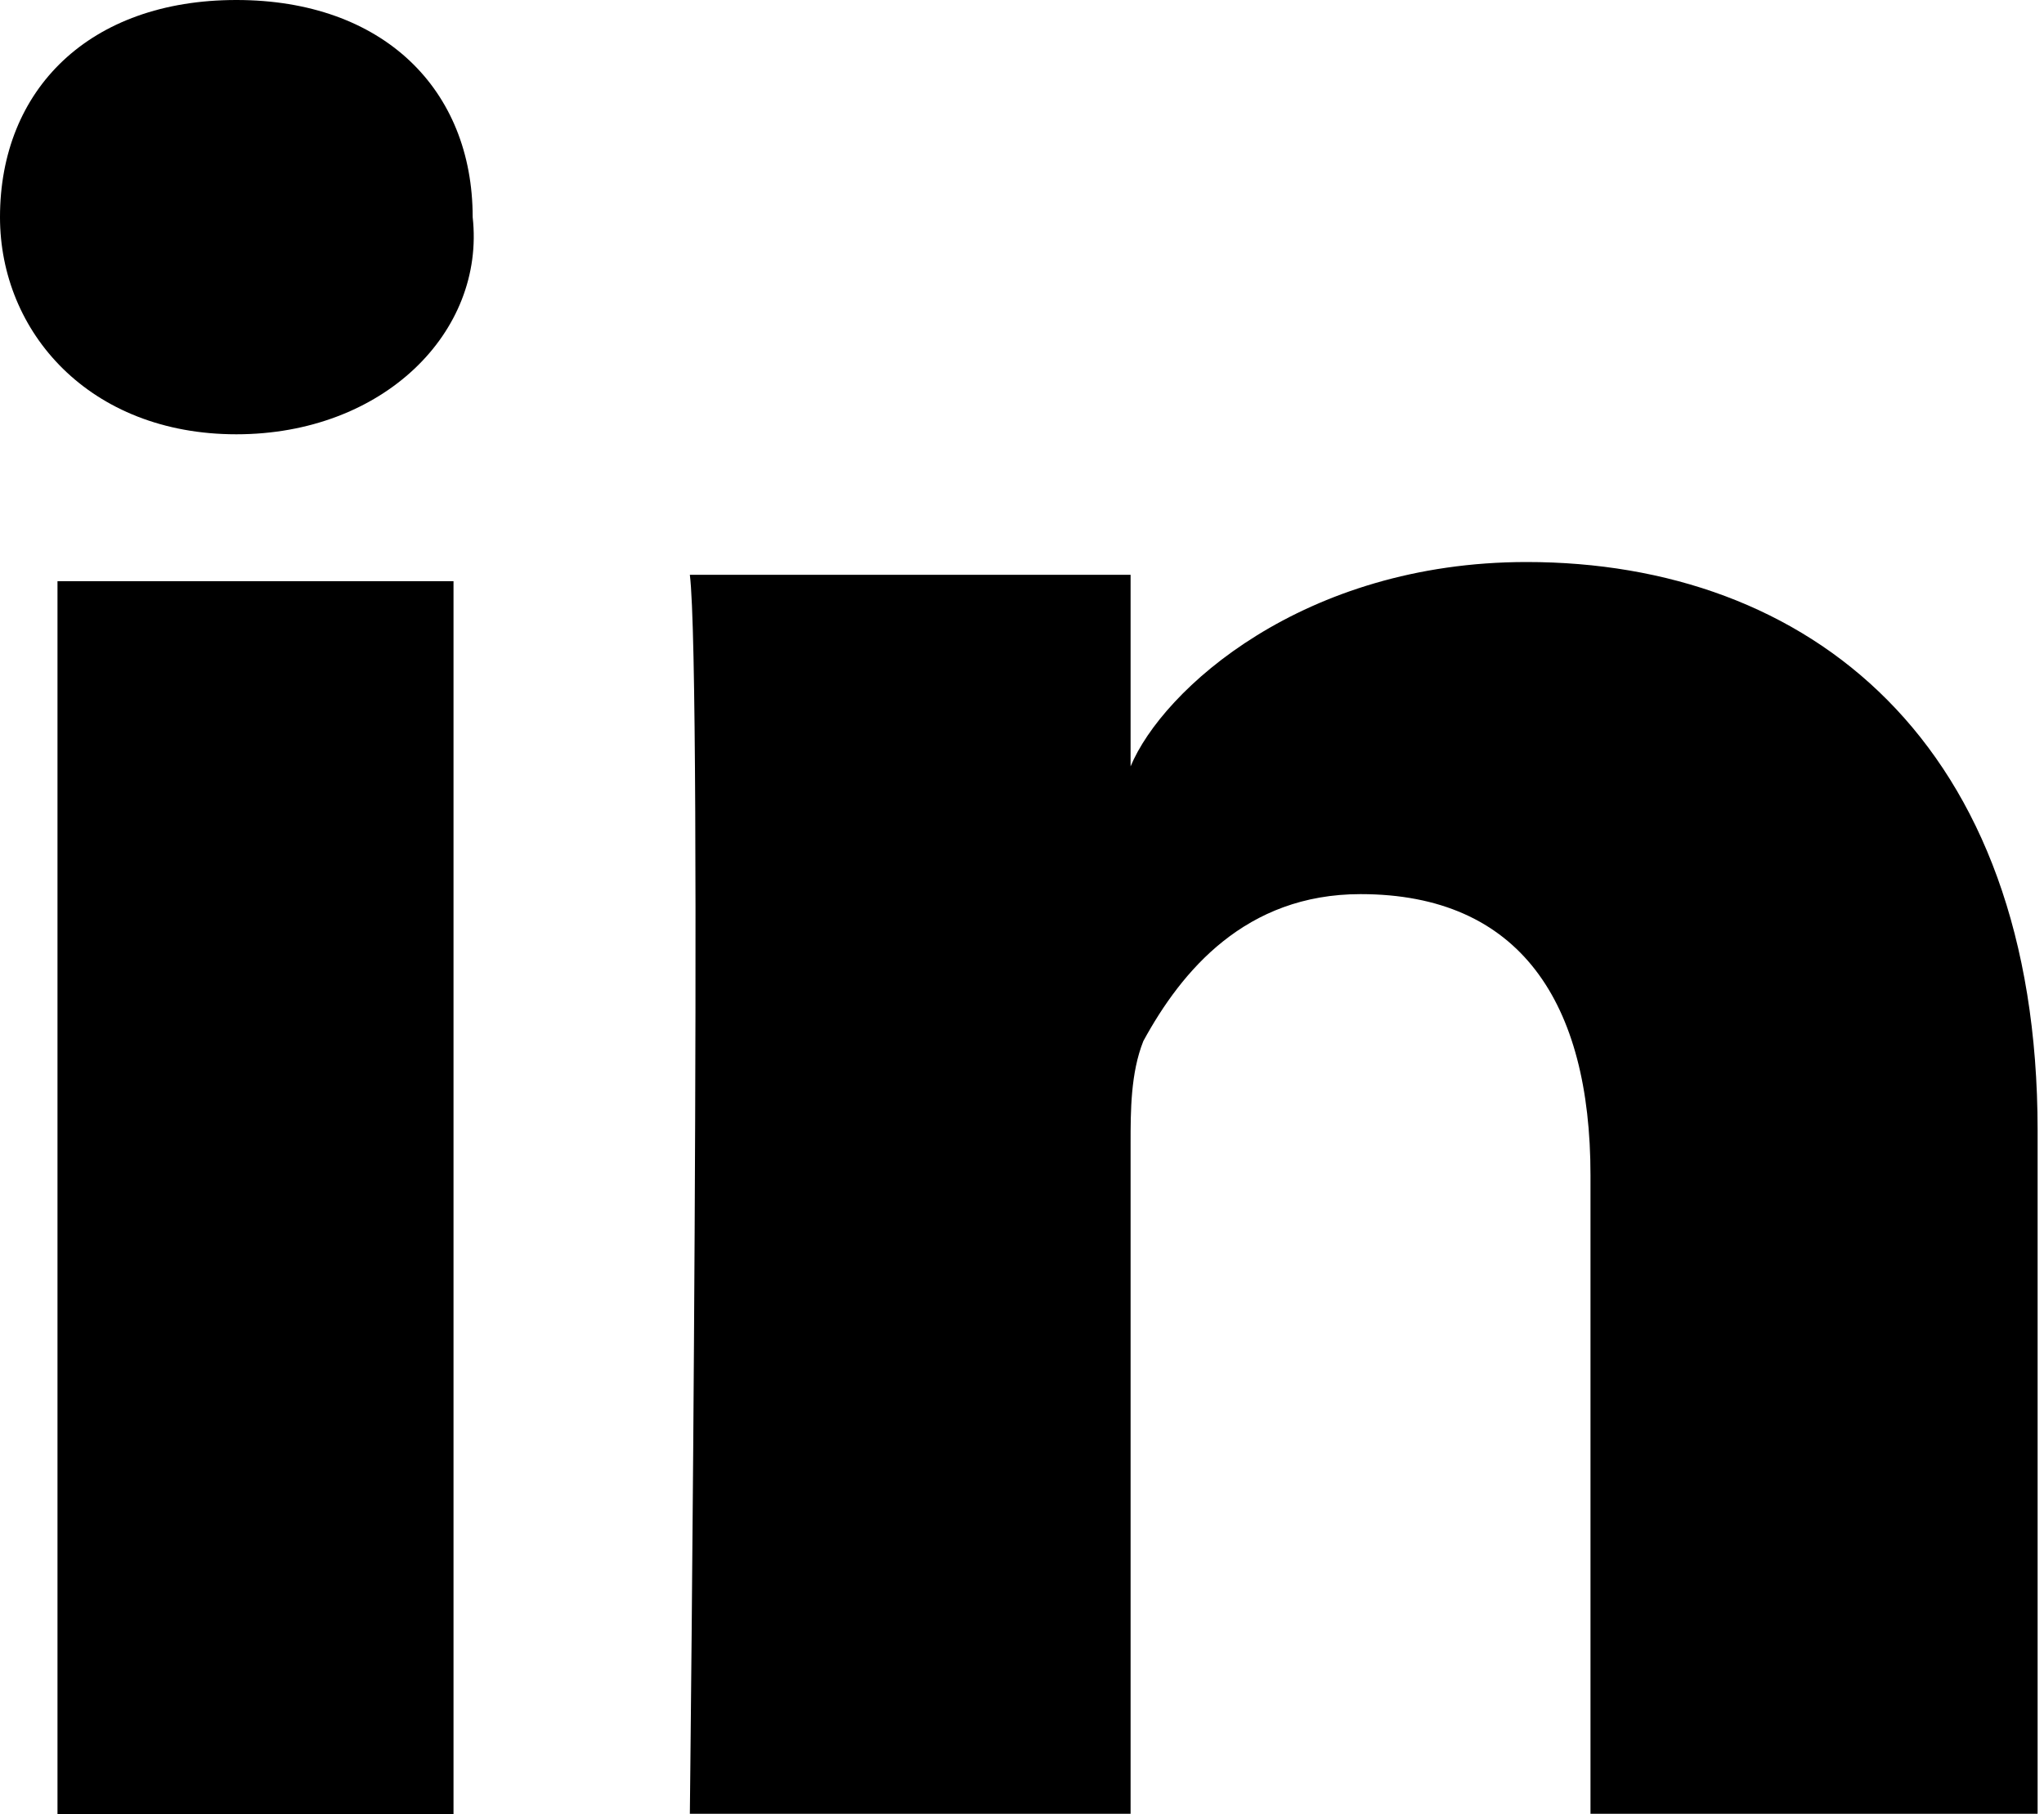
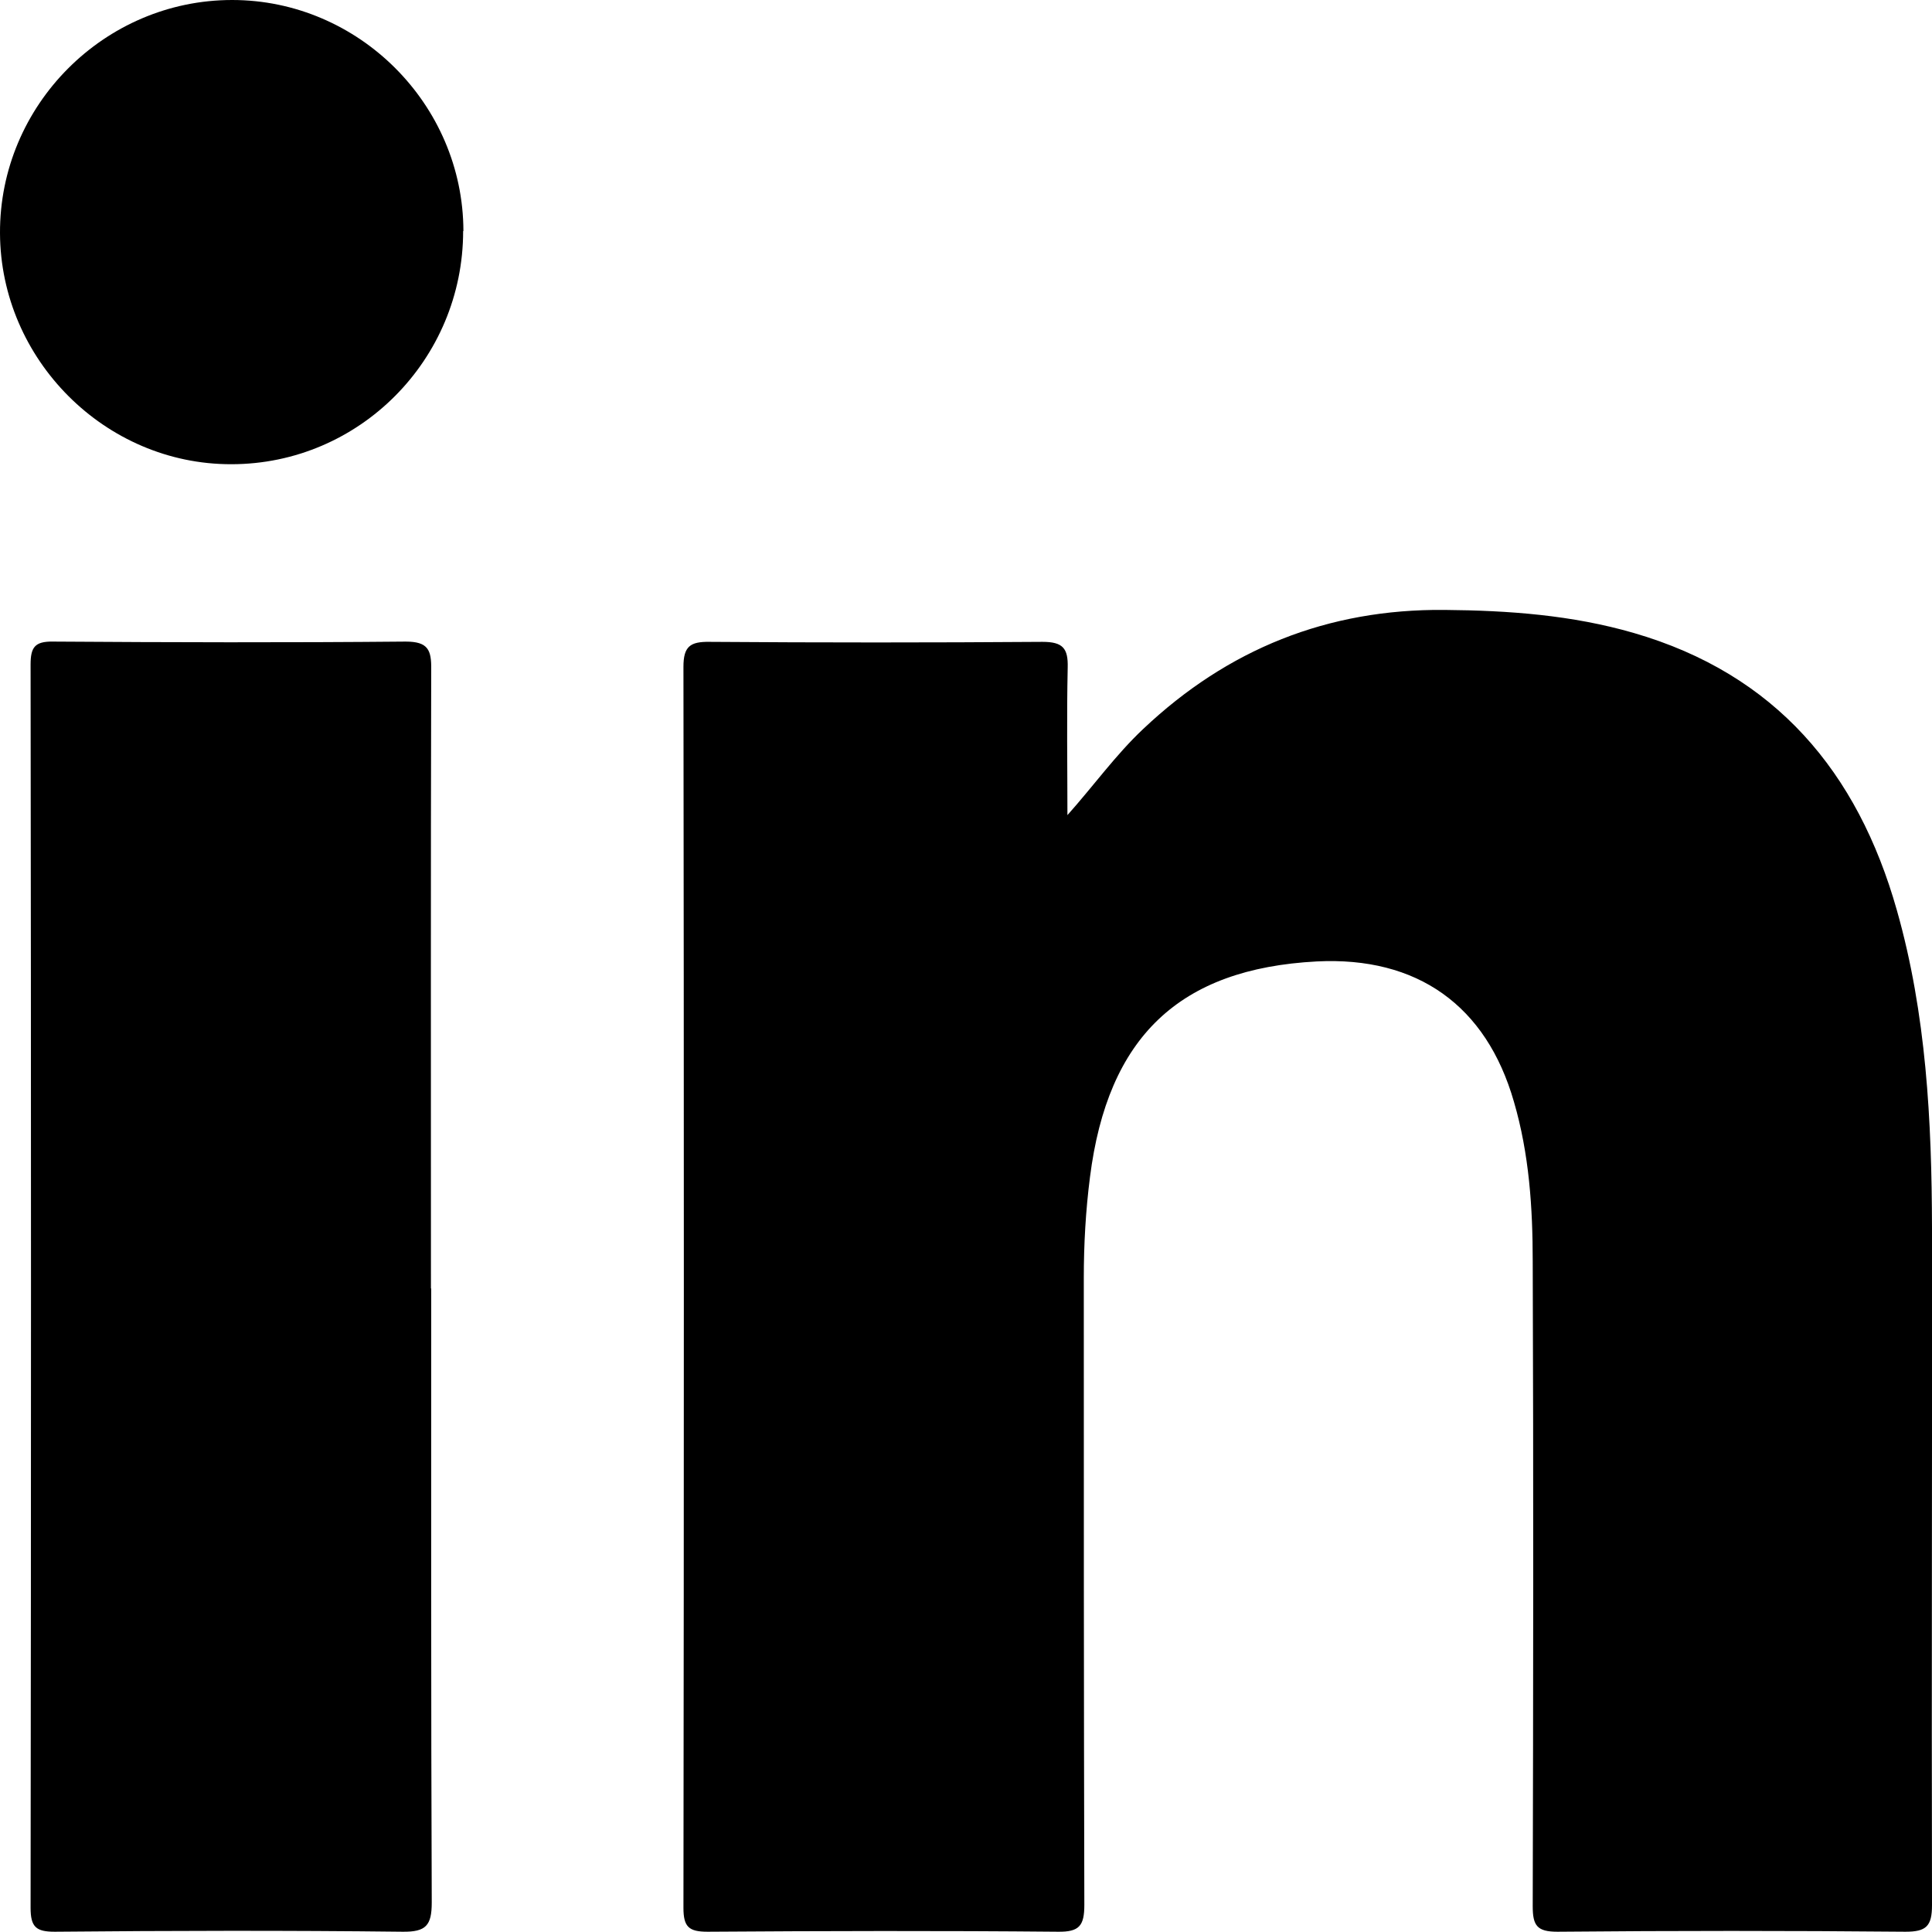
- <svg xmlns="http://www.w3.org/2000/svg" width="32" height="28.4" fill="currentColor" class="c-media__svg" enable-background="new 0 0 32 28.4" viewBox="0 0 32 28.4">
-   <path d="m32 28.4h-7.1v-10c0-2.7-1.1-4.4-3.6-4.4-1.8 0-2.8 1.2-3.4 2.3-.2.5-.2 1.1-.2 1.6v10.5h-6.9s.2-17.8 0-19.4h6.9v3c.5-1.2 2.7-3.2 6.2-3.2 4.4 0 8 2.8 8 8.9v10.7zm-28.3-21.6c-2.3 0-3.7-1.6-3.7-3.4 0-2 1.4-3.4 3.7-3.4s3.7 1.4 3.7 3.4c.2 1.8-1.4 3.4-3.7 3.4zm-2.8 2.3h6.2v19.4h-6.2z" />
+ <svg xmlns="http://www.w3.org/2000/svg" width="72" height="72" fill="currentColor" class="c-media__svg" viewBox="0 0 72 72">
+   <path d="m39.76 30.4c1-1.12 1.82-2.27 2.84-3.23 3.15-2.98 6.88-4.48 11.23-4.44 2.39.02 4.75.19 7.06.86 5.27 1.53 8.34 5.17 9.8 10.33 1.1 3.87 1.3 7.85 1.31 11.84.01 8.41-.02 16.83 0 25.24 0 .79-.22.99-.99.99-4.32-.04-8.65-.04-12.97 0-.76 0-.92-.23-.92-.95.02-8.01.03-16.01 0-24.02 0-2.01-.13-4.01-.7-5.96-1.03-3.59-3.6-5.42-7.35-5.23-5.13.27-7.79 2.82-8.45 8.04-.16 1.25-.23 2.5-.23 3.76 0 7.79 0 15.57.02 23.36 0 .78-.19 1.01-.98 1-4.35-.04-8.71-.03-13.06 0-.7 0-.9-.18-.9-.89.02-15.42.02-30.83 0-46.25 0-.76.25-.94.97-.93 4.14.03 8.27.03 12.41 0 .76 0 .96.24.94.96-.04 1.84-.01 3.69-.01 5.53z" />
+   <path d="m16.07 48.02c0 7.63-.01 15.25.02 22.88 0 .85-.21 1.1-1.08 1.09-4.32-.05-8.64-.04-12.97 0-.69 0-.9-.17-.9-.89.02-15.44.02-30.89 0-46.33 0-.64.15-.87.83-.86 4.38.03 8.77.04 13.15 0 .84 0 .96.32.95 1.04-.02 7.69-.01 15.38-.01 23.07z" />
+   <path d="m17.26 8.61c0 4.79-3.87 8.69-8.64 8.69-4.7.01-8.6-3.9-8.62-8.61-.02-4.77 3.89-8.69 8.65-8.69 4.72 0 8.61 3.89 8.62 8.61z" />
</svg>
